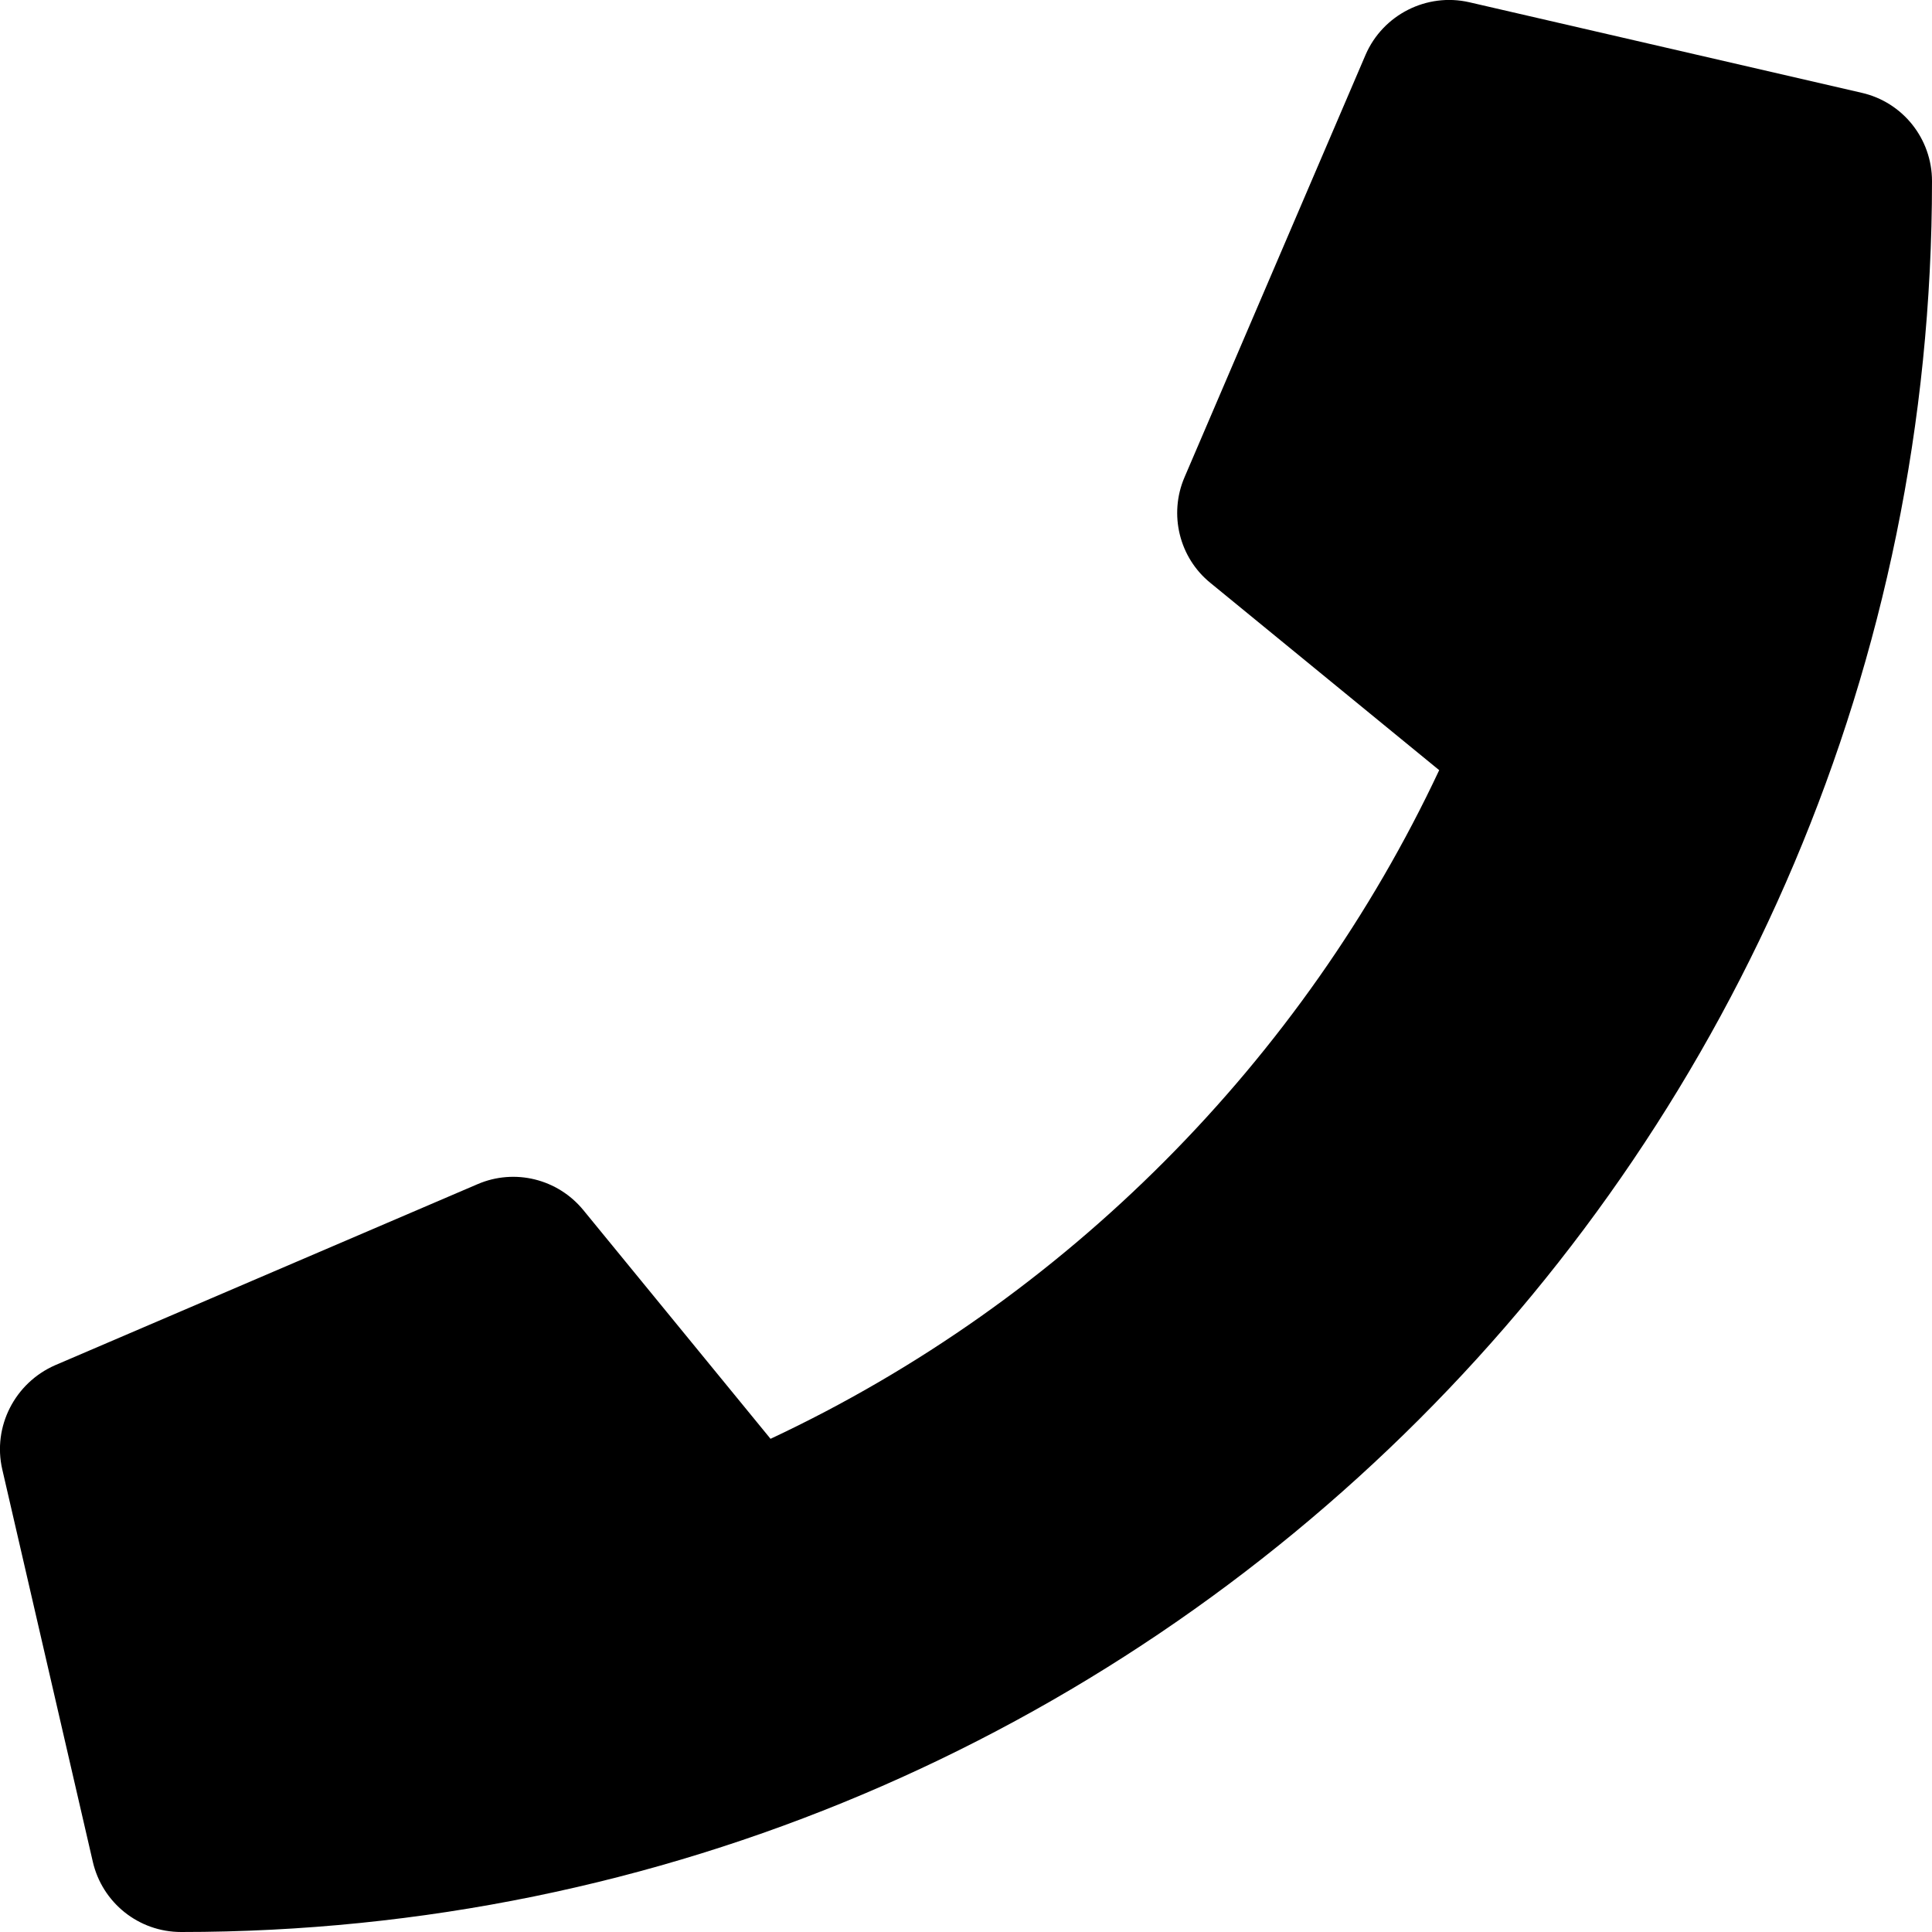
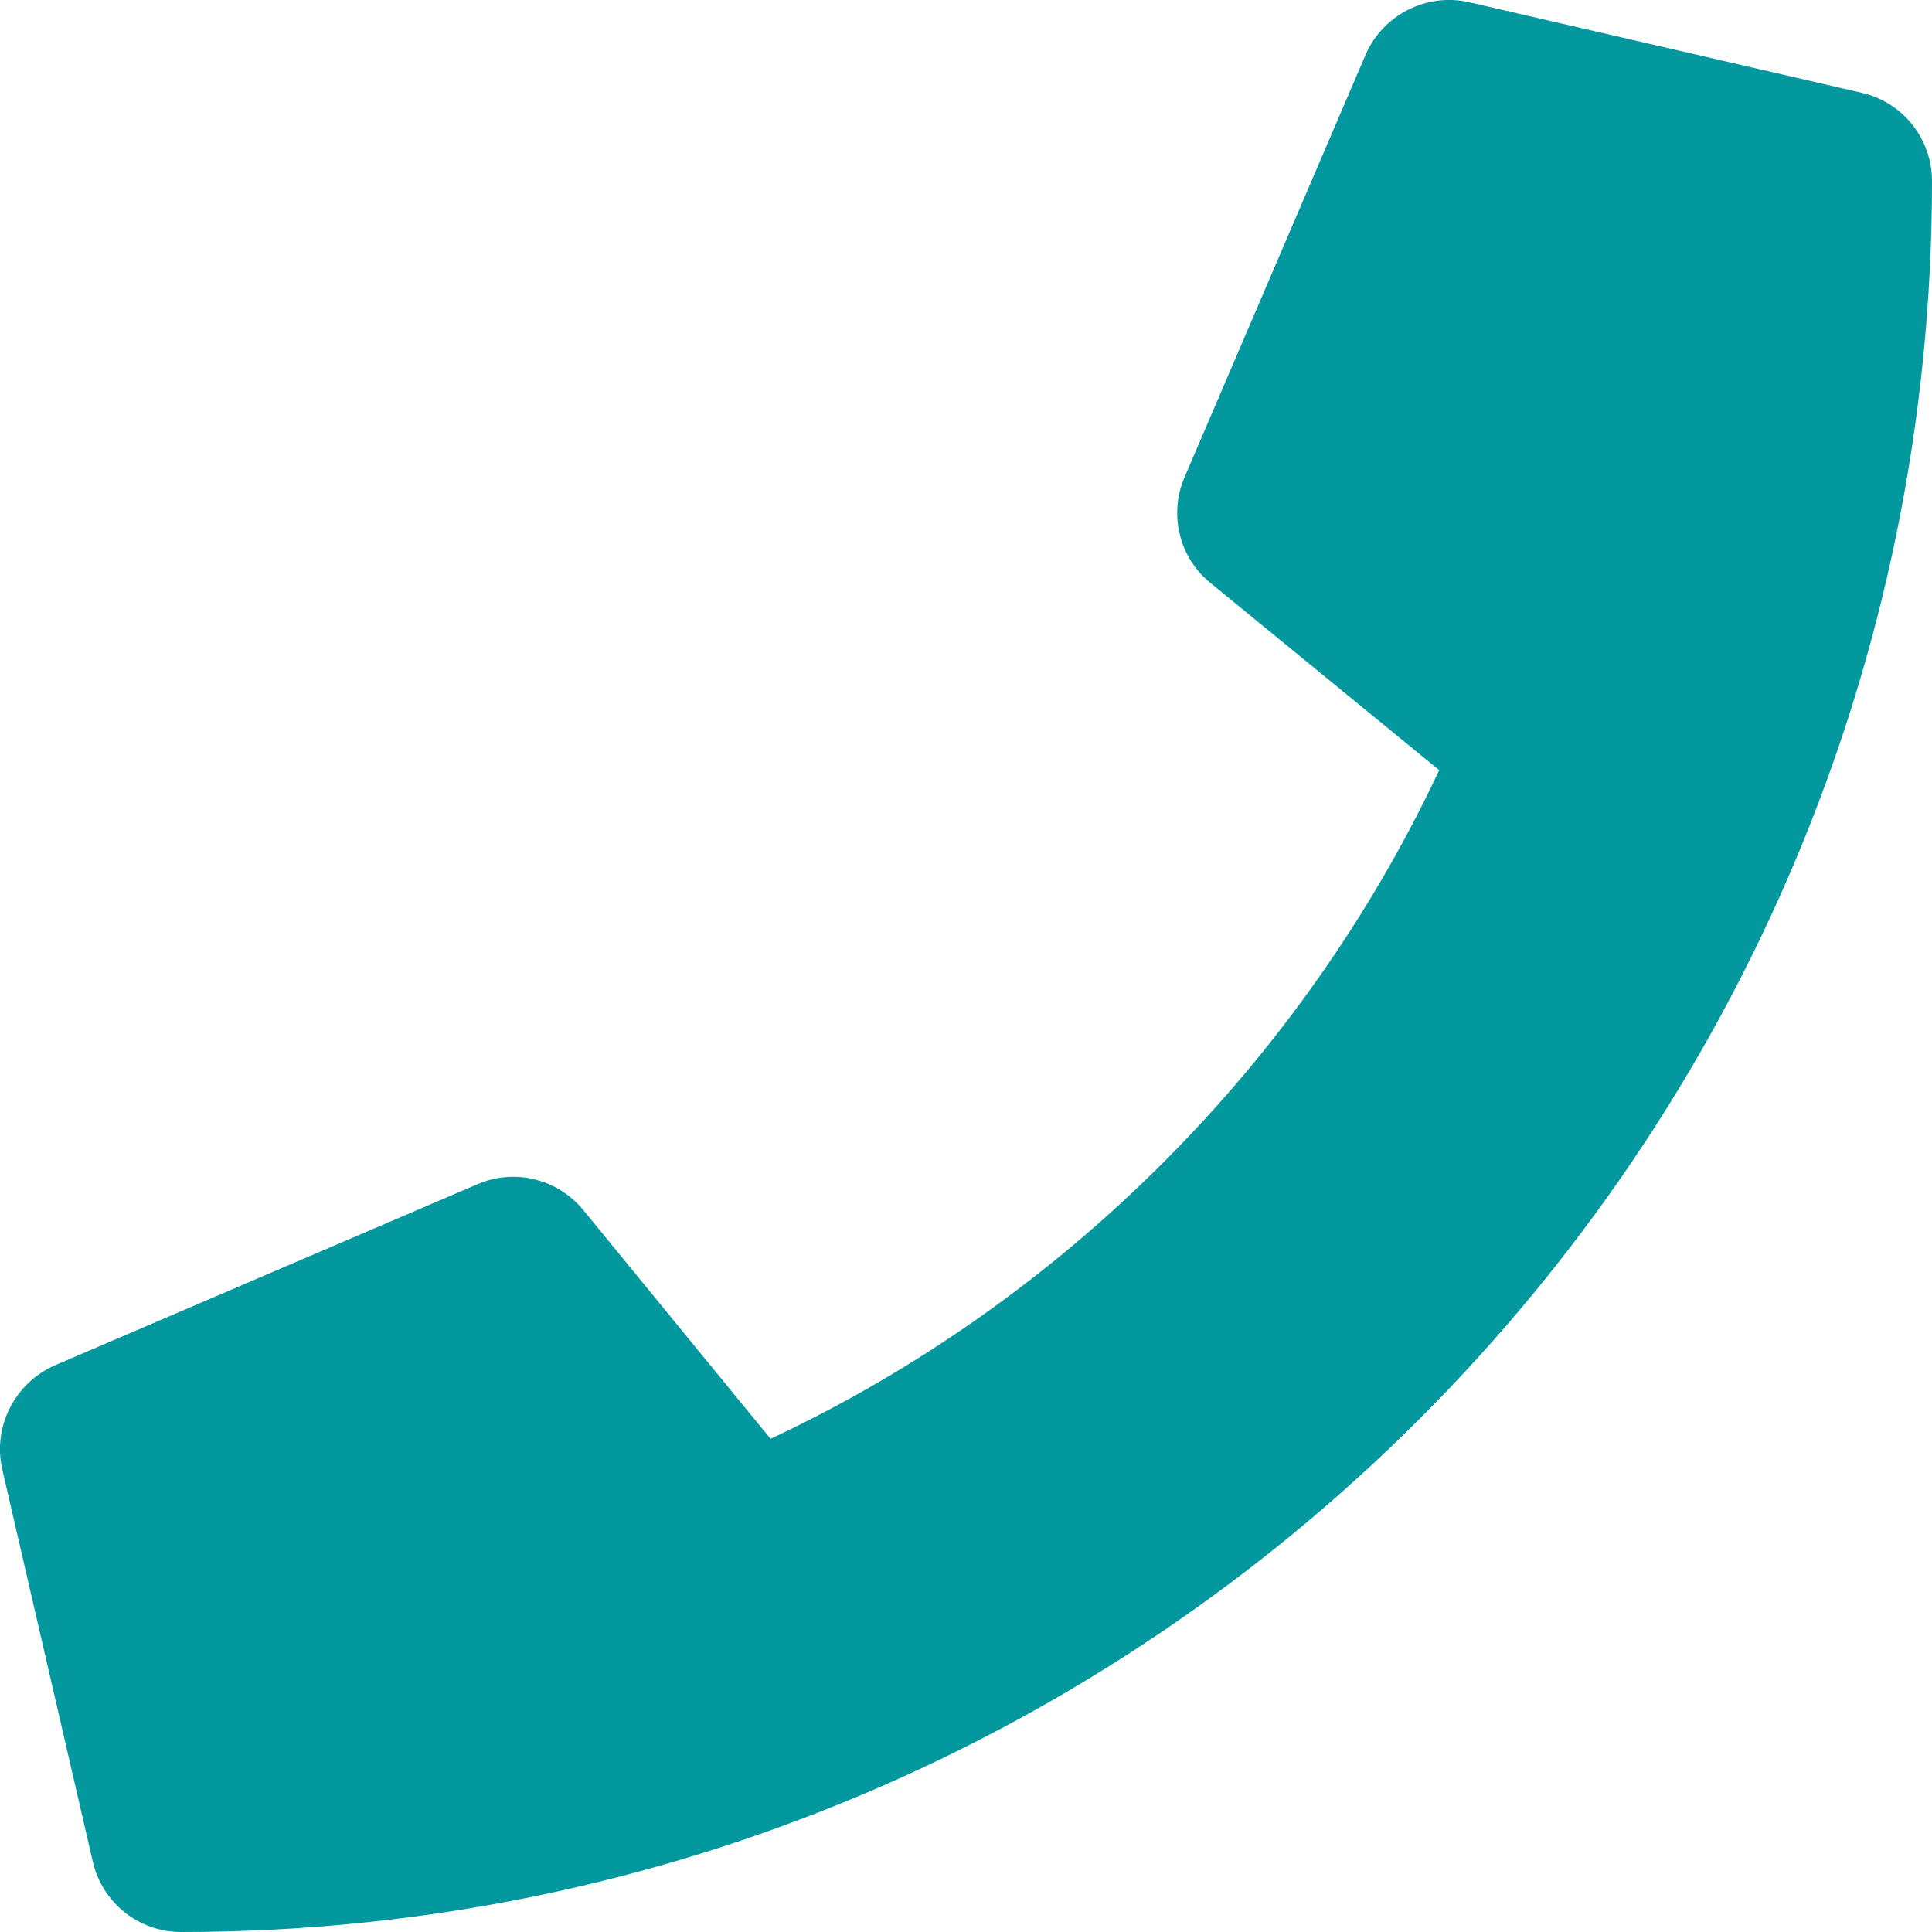
<svg xmlns="http://www.w3.org/2000/svg" aria-hidden="true" focusable="false" data-prefix="fas" data-icon="phone" class="svg-inline--fa fa-phone fa-w-16" role="img" viewBox="0 0 512 512">
-   <path fill="currentColor" d="M493.4 24.6l-104-24c-11.3-2.6-22.9 3.3-27.5 13.9l-48 112c-4.2 9.8-1.4 21.3 6.9 28l60.6 49.6c-36 76.7-98.9 140.5-177.2 177.2l-49.6-60.6c-6.8-8.3-18.2-11.1-28-6.9l-112 48C3.9 366.5-2 378.1.6 389.4l24 104C27.1 504.2 36.7 512 48 512c256.1 0 464-207.5 464-464 0-11.2-7.7-20.9-18.6-23.4z" />
+   <path fill="#03989E" d="M493.4 24.6l-104-24c-11.3-2.6-22.9 3.3-27.5 13.9l-48 112c-4.2 9.8-1.4 21.3 6.9 28l60.6 49.6c-36 76.7-98.9 140.5-177.2 177.2l-49.6-60.6c-6.8-8.3-18.2-11.1-28-6.9l-112 48C3.9 366.5-2 378.1.6 389.4l24 104C27.1 504.2 36.7 512 48 512c256.1 0 464-207.5 464-464 0-11.2-7.7-20.9-18.6-23.4z" />
</svg>
